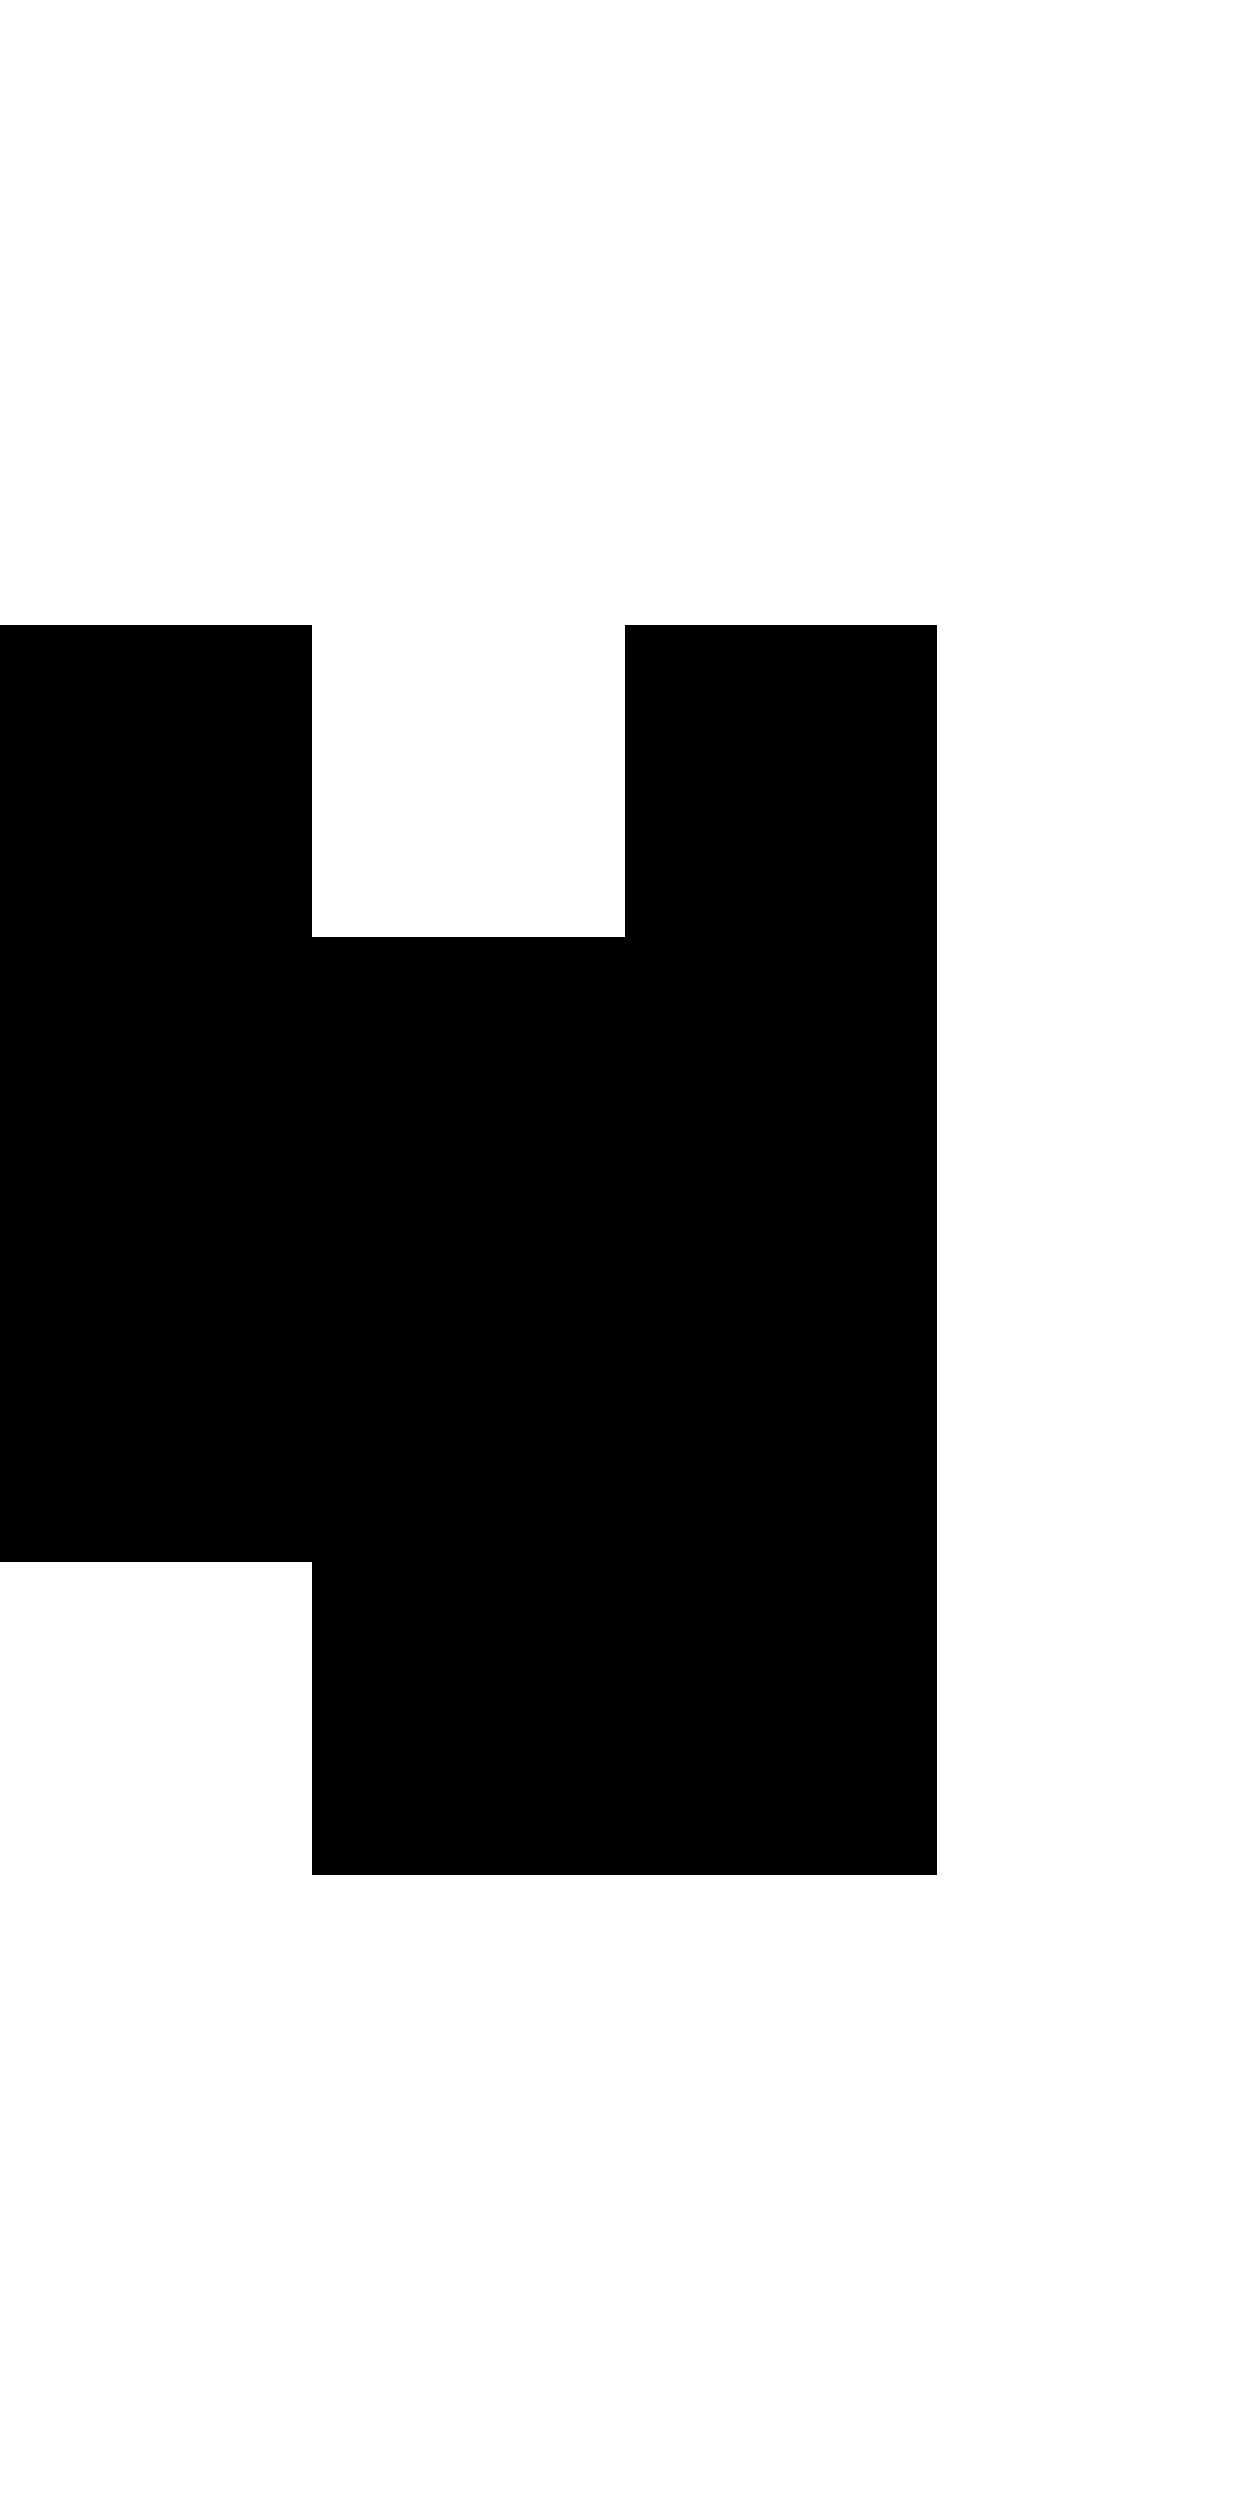
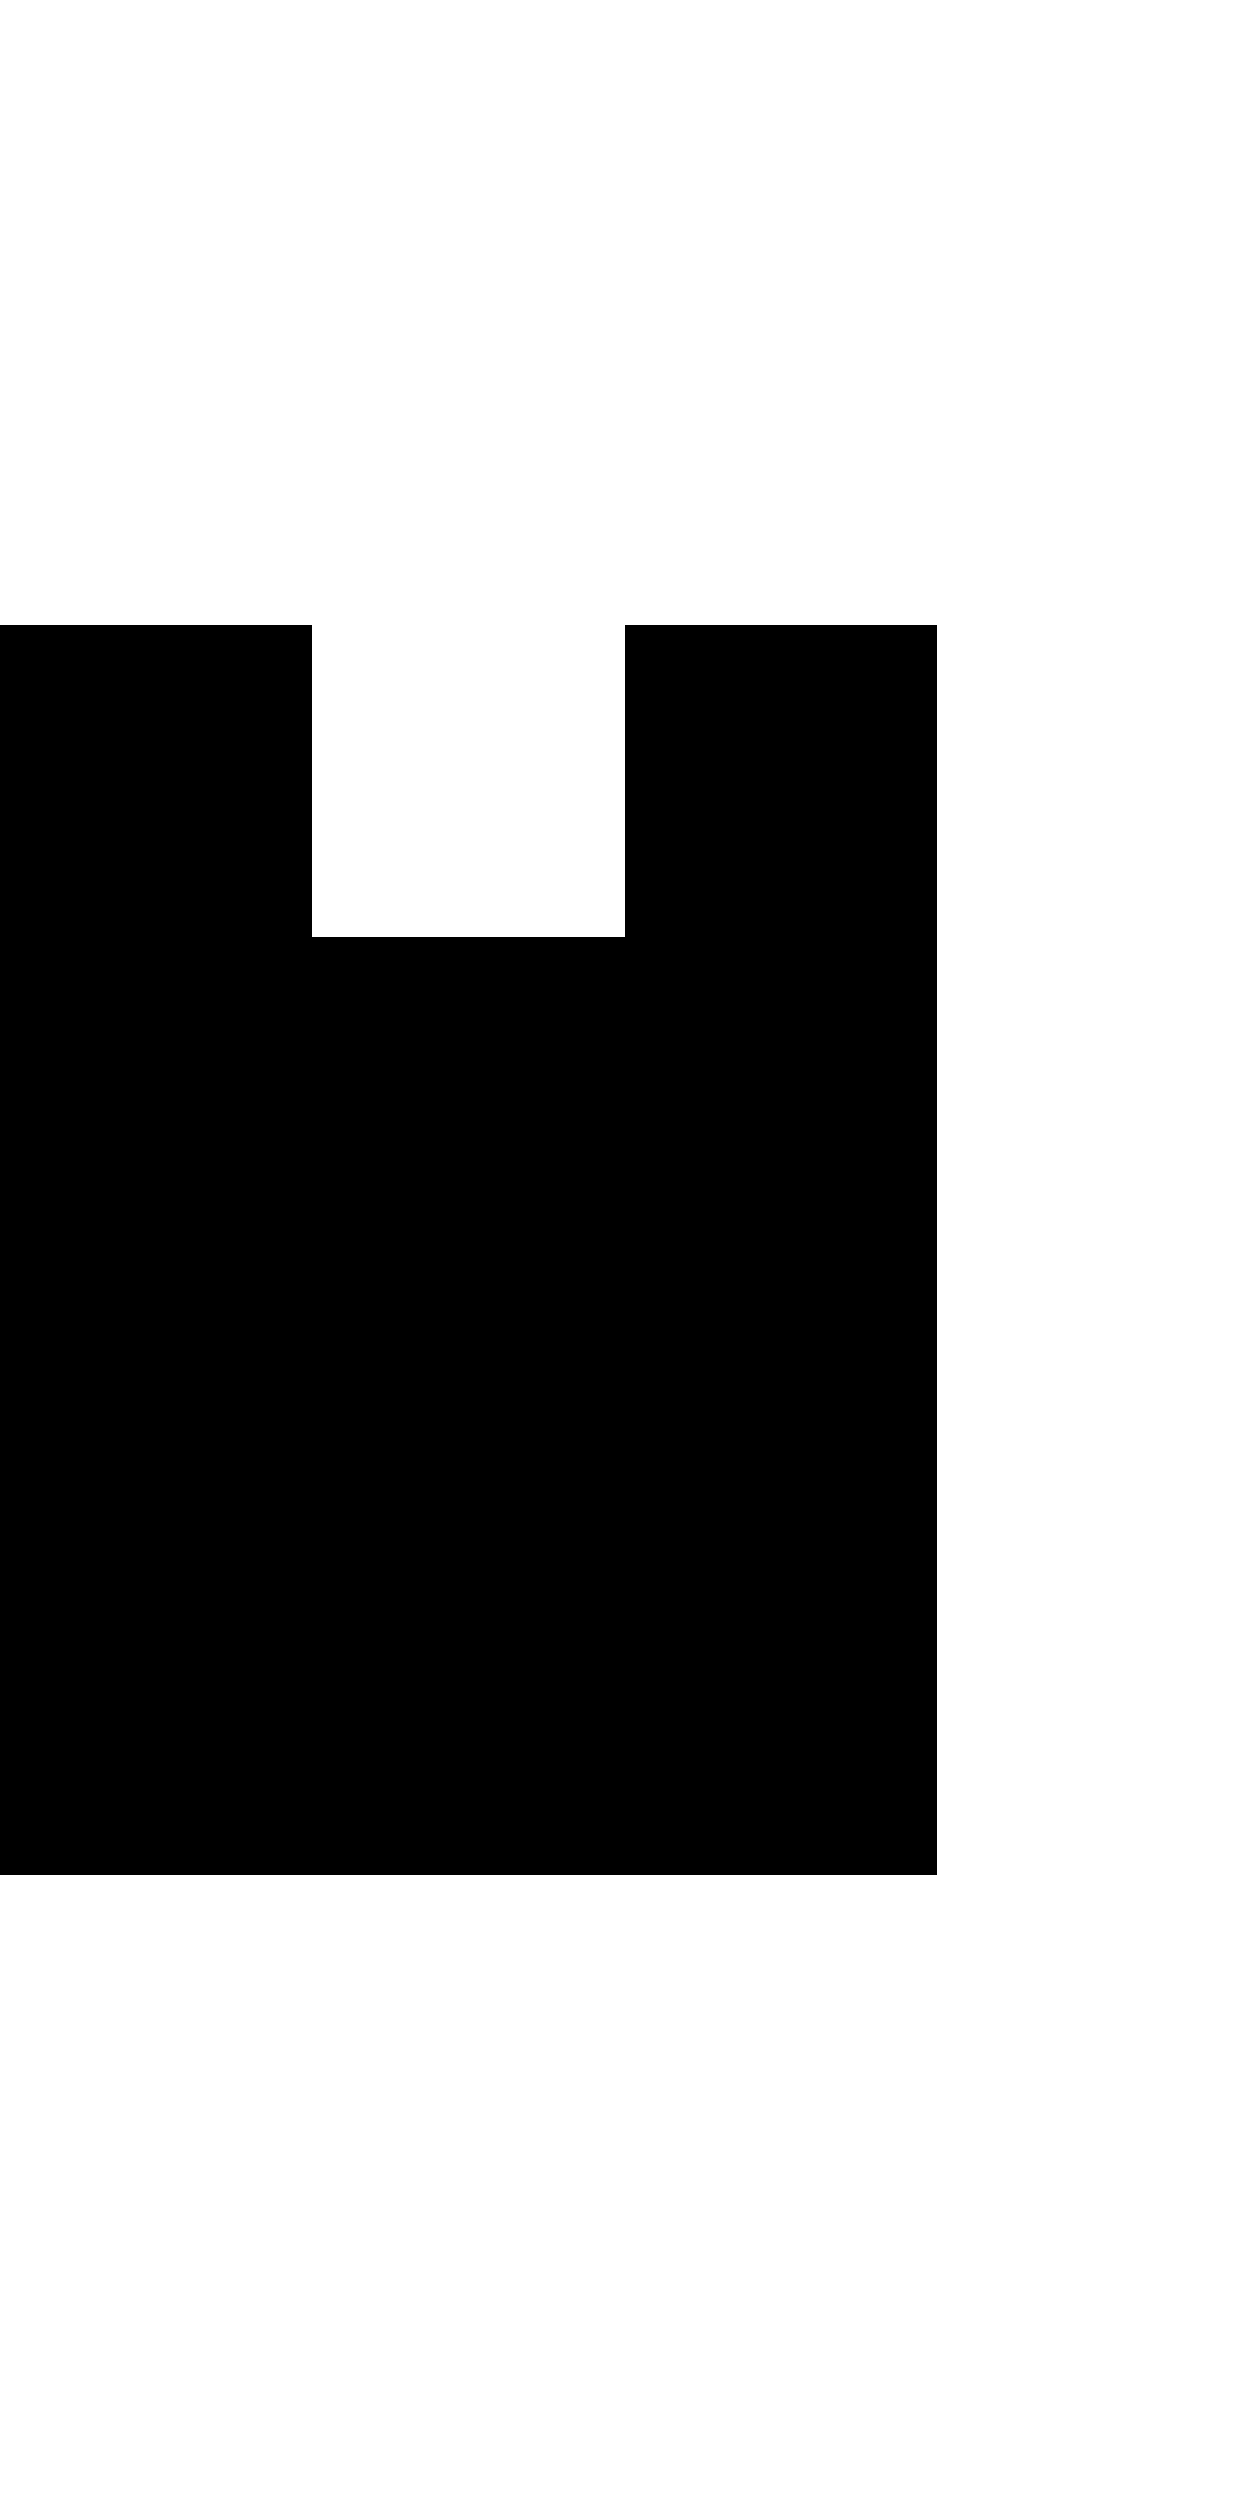
<svg xmlns="http://www.w3.org/2000/svg" baseProfile="full" height="32px" version="1.1" width="16px">
  <defs />
  <rect fill="rgb(0,0,0)" height="4px" shape-rendering="crispEdges" width="4px" x="0px" y="8px" />
  <rect fill="rgb(0,0,0)" height="4px" shape-rendering="crispEdges" width="4px" x="0px" y="12px" />
  <rect fill="rgb(0,0,0)" height="4px" shape-rendering="crispEdges" width="4px" x="0px" y="16px" />
+   <rect fill="rgb(0,0,0)" height="4px" shape-rendering="crispEdges" width="4px" x="0px" y="20px" />
  <rect fill="rgb(0,0,0)" height="4px" shape-rendering="crispEdges" width="4px" x="4px" y="12px" />
  <rect fill="rgb(0,0,0)" height="4px" shape-rendering="crispEdges" width="4px" x="4px" y="16px" />
  <rect fill="rgb(0,0,0)" height="4px" shape-rendering="crispEdges" width="4px" x="4px" y="20px" />
  <rect fill="rgb(0,0,0)" height="4px" shape-rendering="crispEdges" width="4px" x="8px" y="8px" />
  <rect fill="rgb(0,0,0)" height="4px" shape-rendering="crispEdges" width="4px" x="8px" y="12px" />
  <rect fill="rgb(0,0,0)" height="4px" shape-rendering="crispEdges" width="4px" x="8px" y="16px" />
  <rect fill="rgb(0,0,0)" height="4px" shape-rendering="crispEdges" width="4px" x="8px" y="20px" />
</svg>
